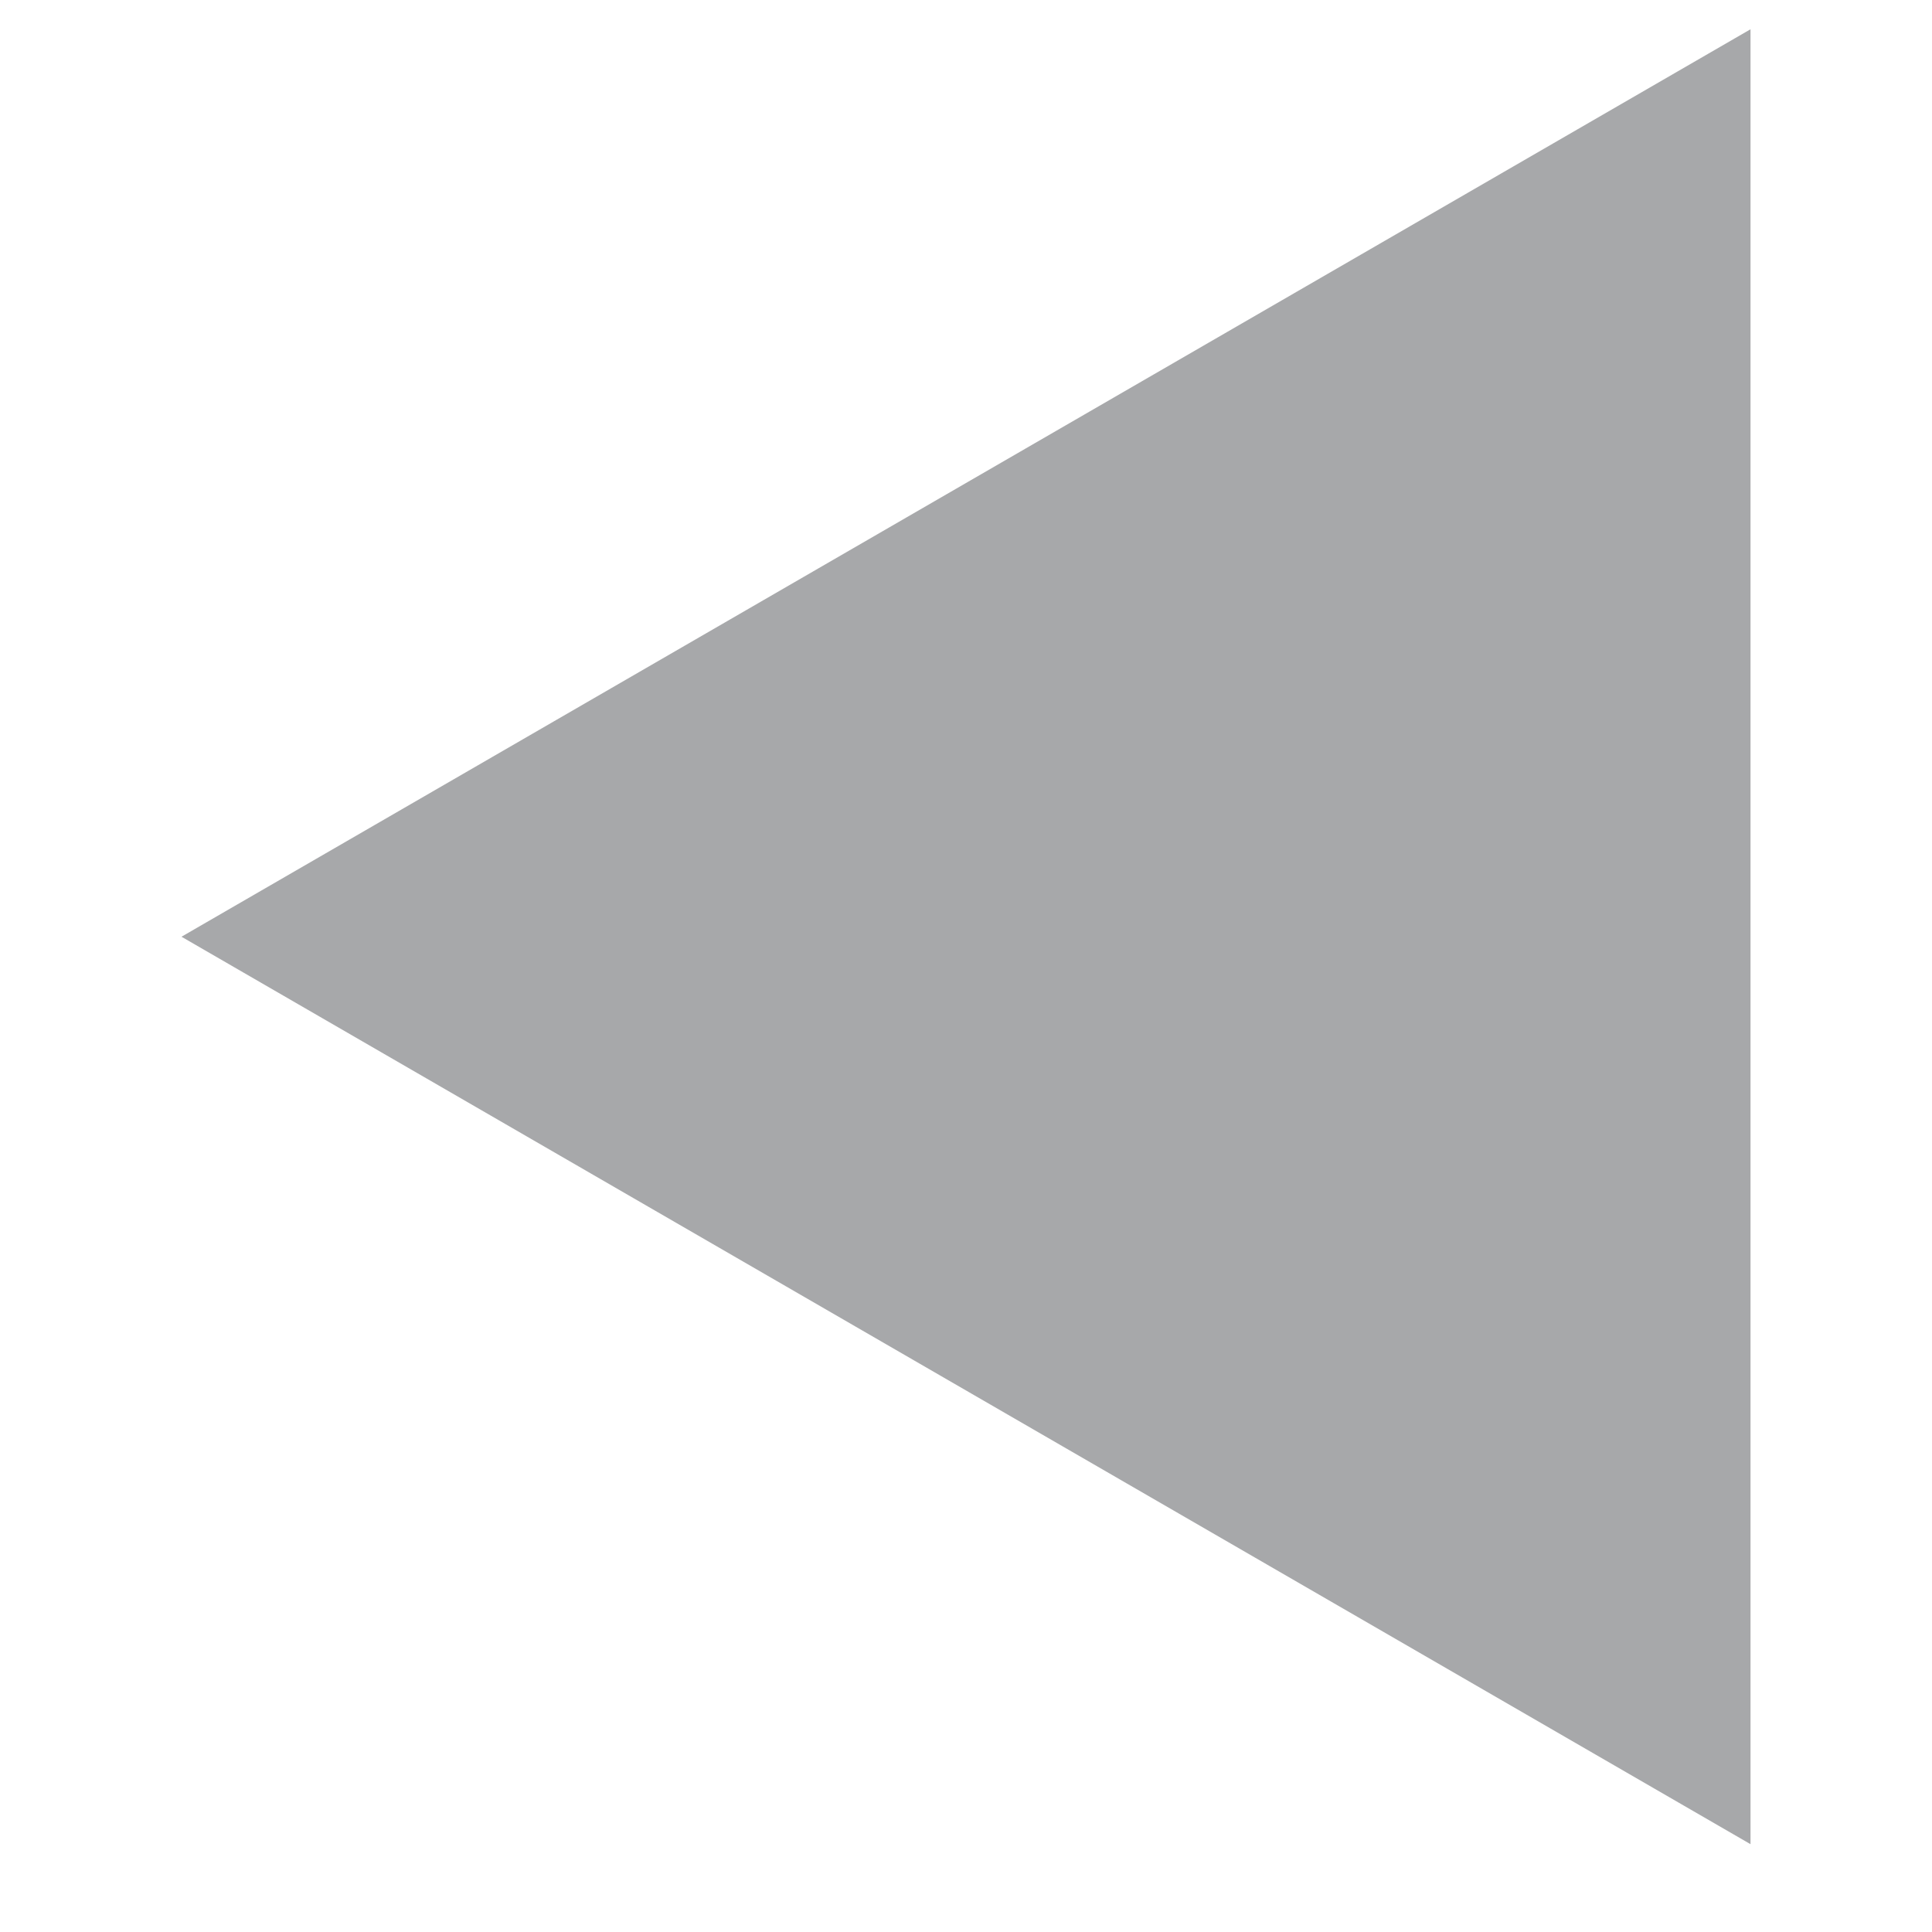
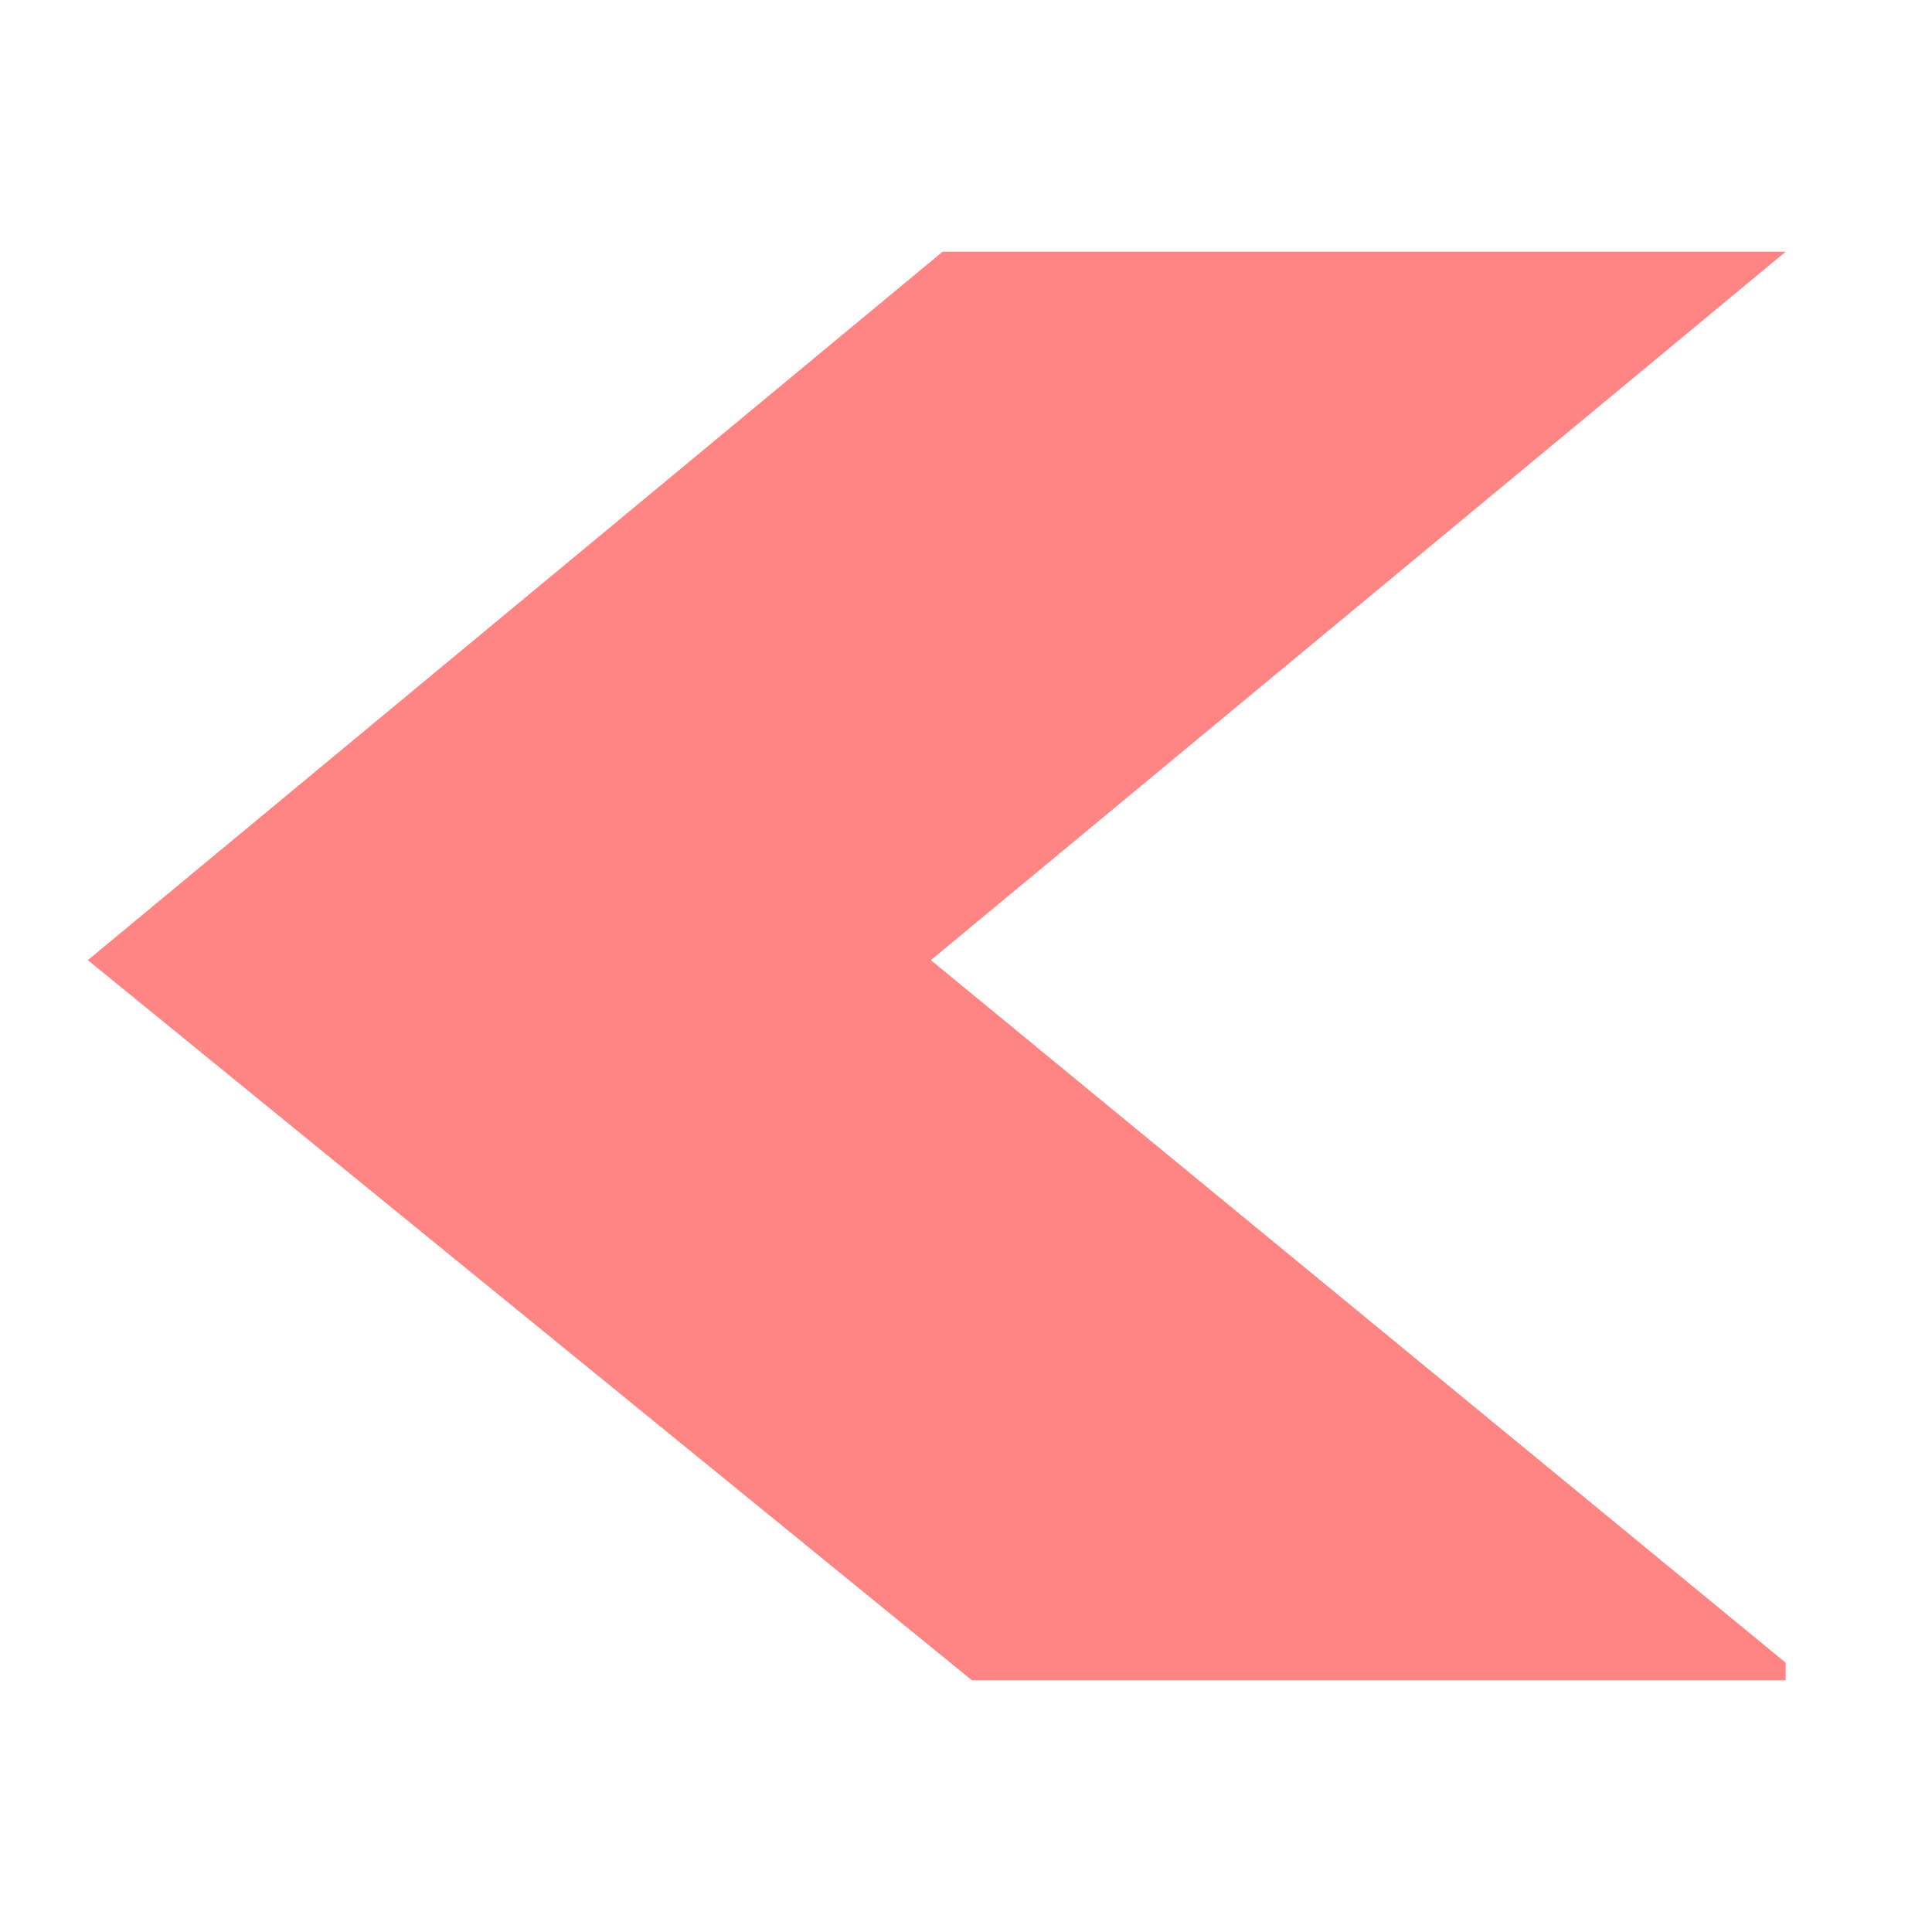
<svg xmlns="http://www.w3.org/2000/svg" version="1.1" id="Layer_3" x="0px" y="0px" viewBox="0 0 33 33" style="enable-background:new 0 0 33 33;" xml:space="preserve">
  <style type="text/css">
- 	.st0{fill:#A7A8AA;}
+ 	.st0{opacity:0.7;fill:#FF5050;}
</style>
-   <polygon class="st0" points="29.9,31.5 29.9,0.5 3.1,16 " />
+   <polygon class="st0" points="1.5,16.4 16.1,4.3 30.5,4.3 15.9,16.4 30.5,28.4 30.5,28.7 16.6,28.7 " />
</svg>
